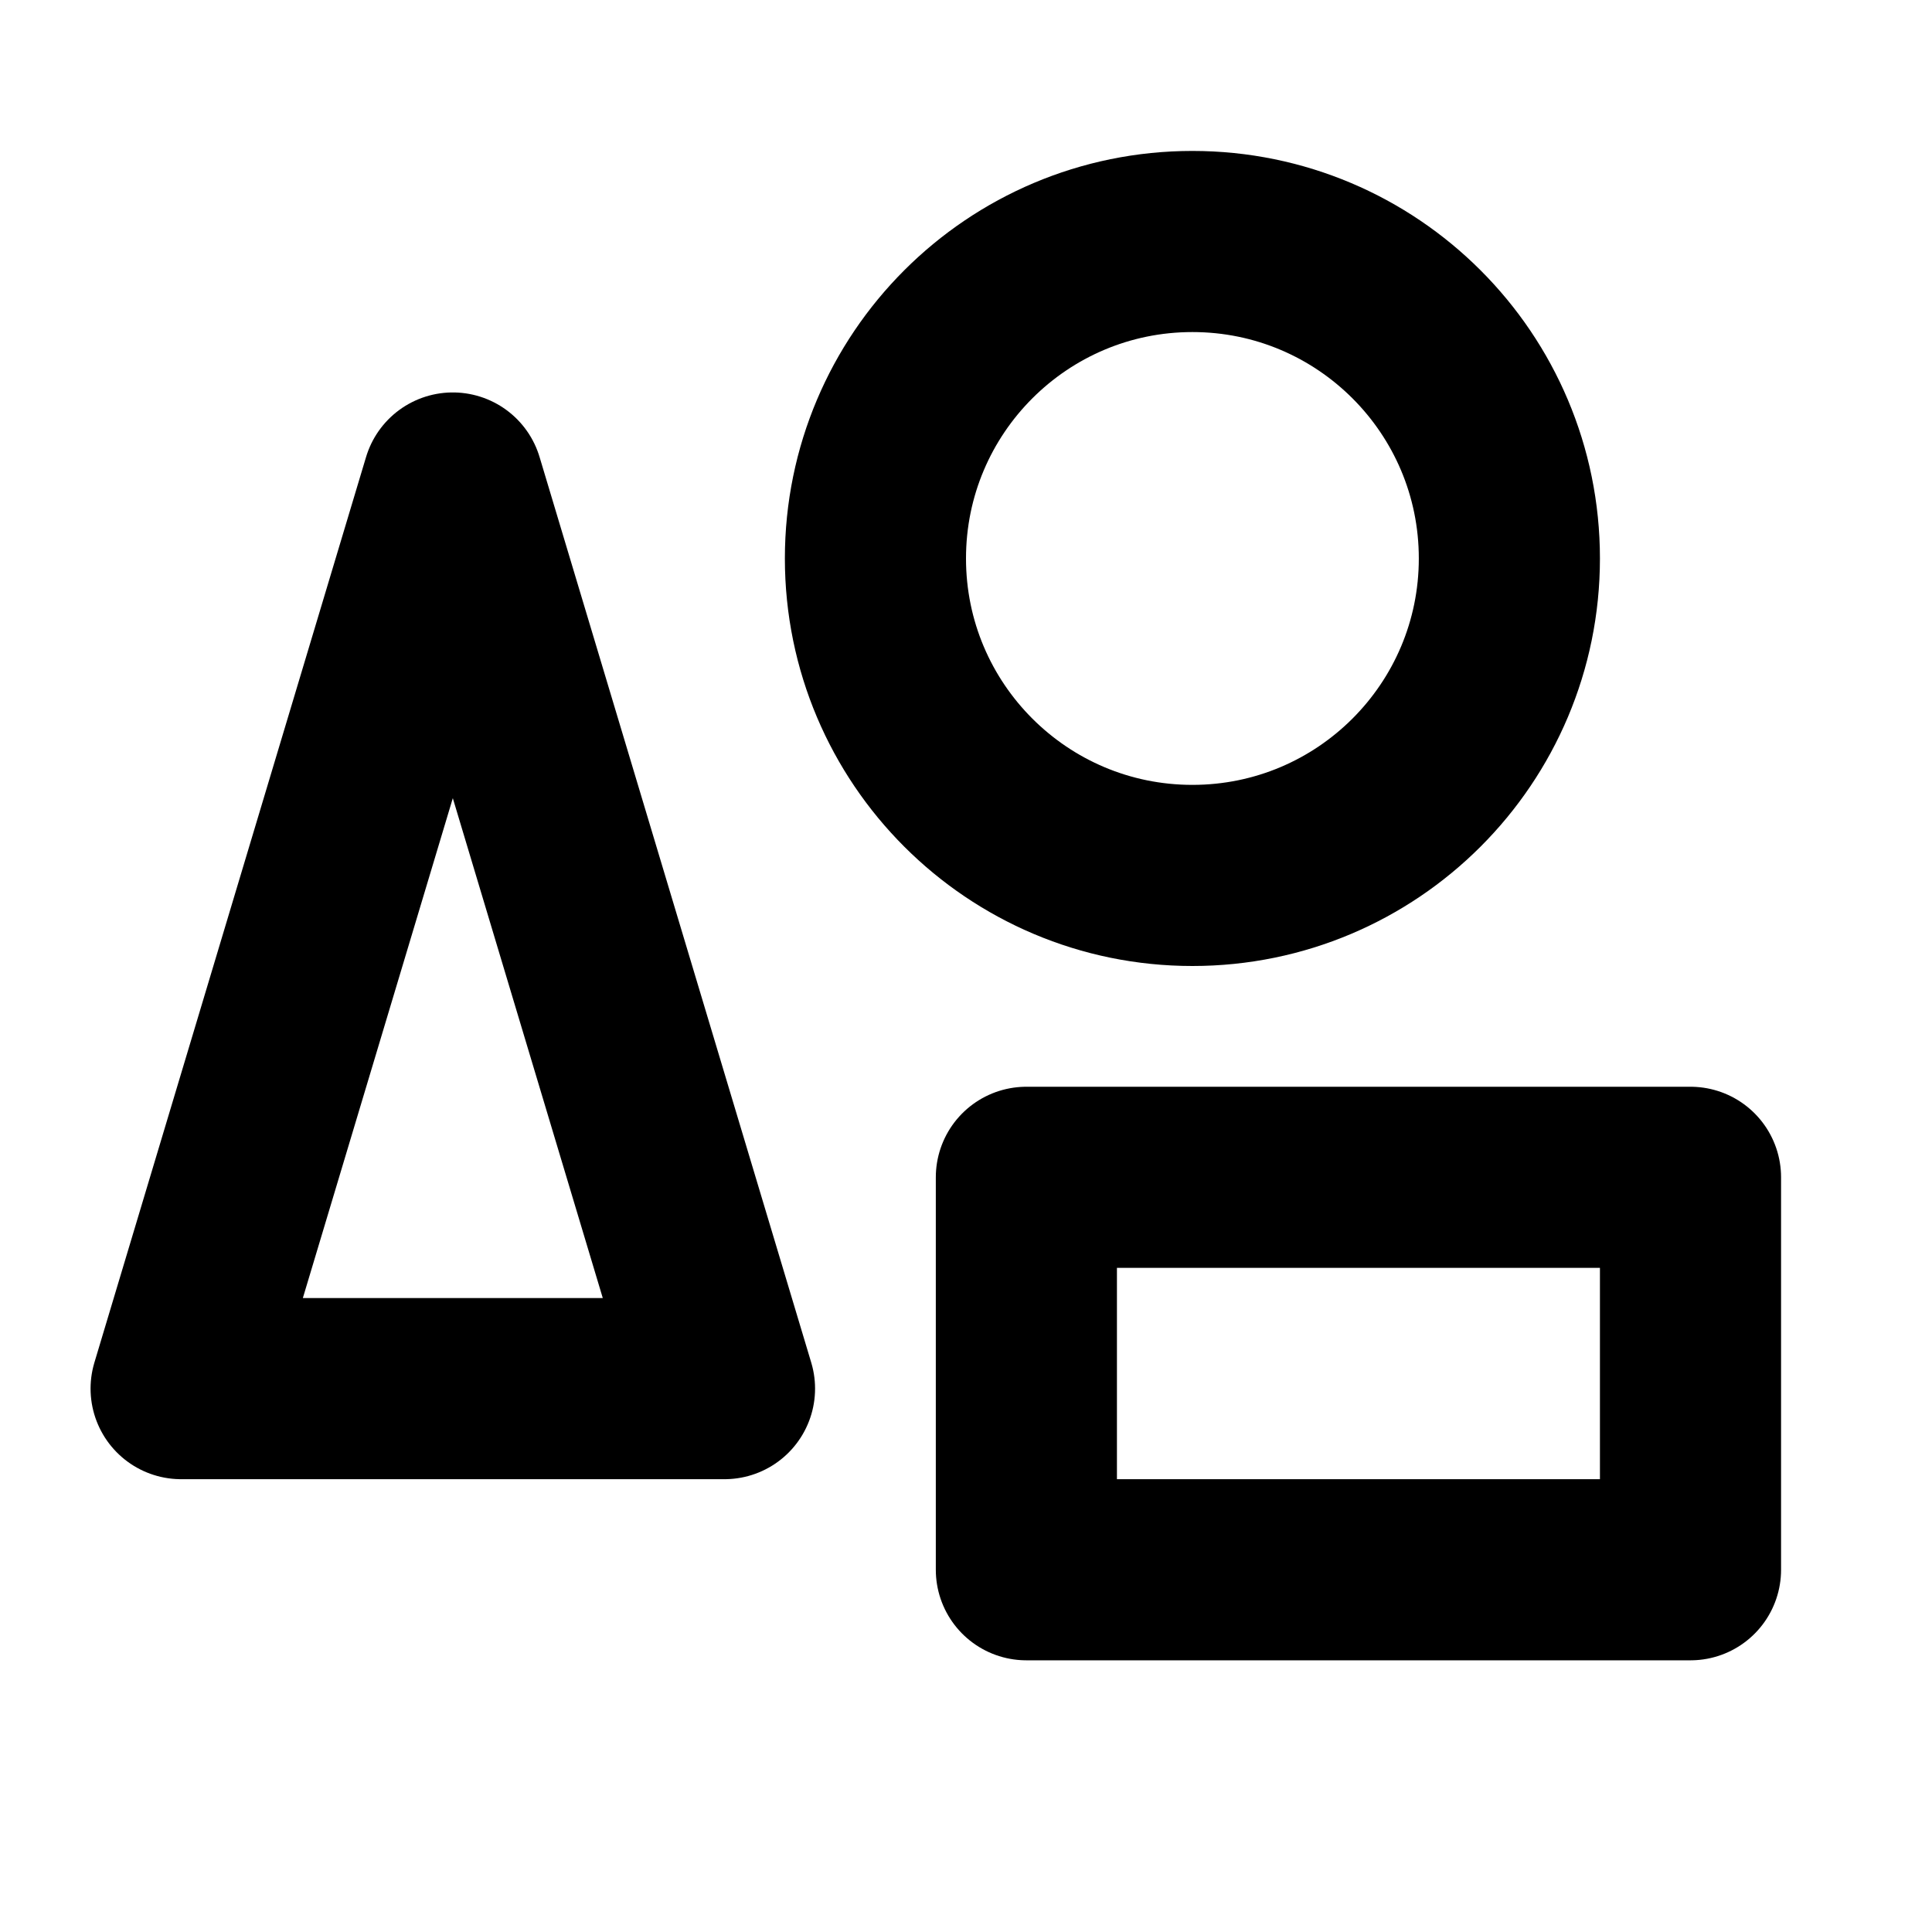
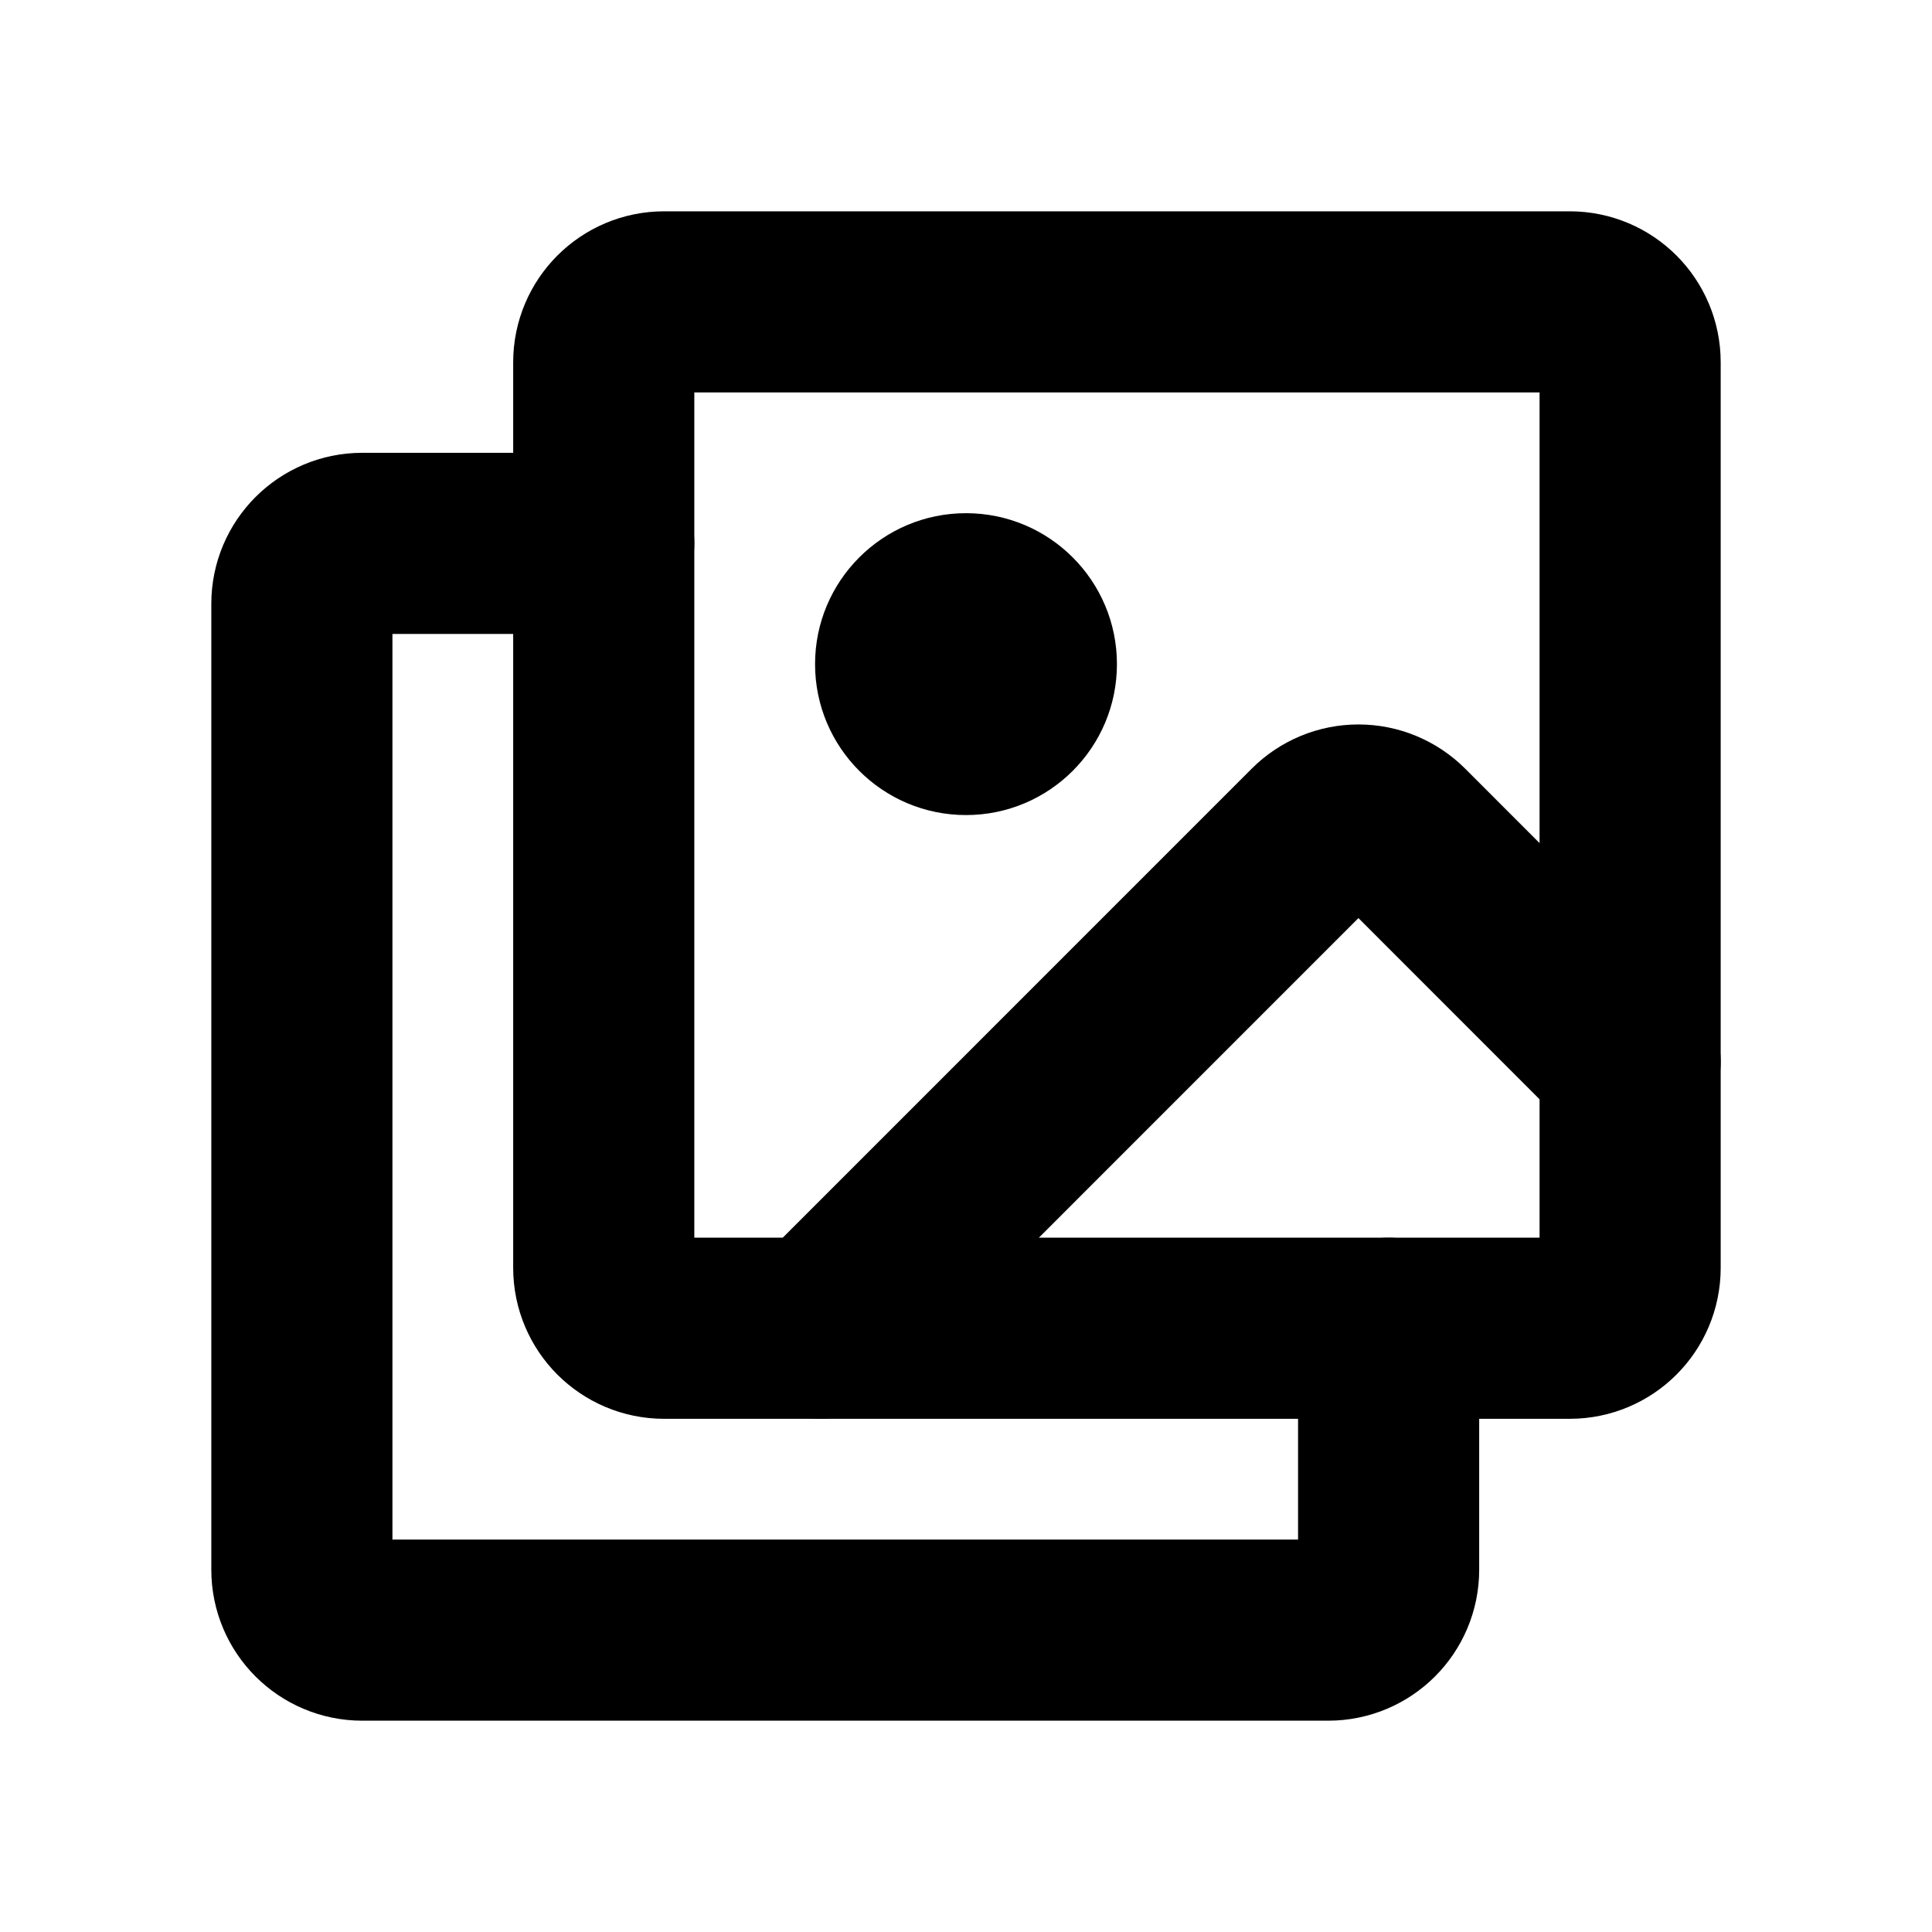
<svg xmlns="http://www.w3.org/2000/svg" viewBox="0 0 256 256">
  <rect width="256" height="256" fill="none" />
-   <polygon points="60 64 24 184 96 184 60 64" fill="none" stroke="currentColor" stroke-linecap="round" stroke-linejoin="round" stroke-width="24" />
-   <circle cx="158" cy="74" r="42" fill="none" stroke="currentColor" stroke-linecap="round" stroke-linejoin="round" stroke-width="24" />
-   <rect x="136" y="156" width="88" height="52" fill="none" stroke="currentColor" stroke-linecap="round" stroke-linejoin="round" stroke-width="24" />
+   <rect x="80" y="40" width="136" height="136" rx="8" fill="none" stroke="currentColor" stroke-linecap="round" stroke-linejoin="round" stroke-width="24" />
+   <circle cx="128" cy="88" r="20" />
+   <path d="M184,176v32a8,8,0,0,1-8,8H48a8,8,0,0,1-8-8V80a8,8,0,0,1,8-8H80" fill="none" stroke="currentColor" stroke-linecap="round" stroke-linejoin="round" stroke-width="24" />
+   <path d="M108.69,176l65.65-65.66a8,8,0,0,1,11.32,0L216,140.69" fill="none" stroke="currentColor" stroke-linecap="round" stroke-linejoin="round" stroke-width="24" />
</svg>
